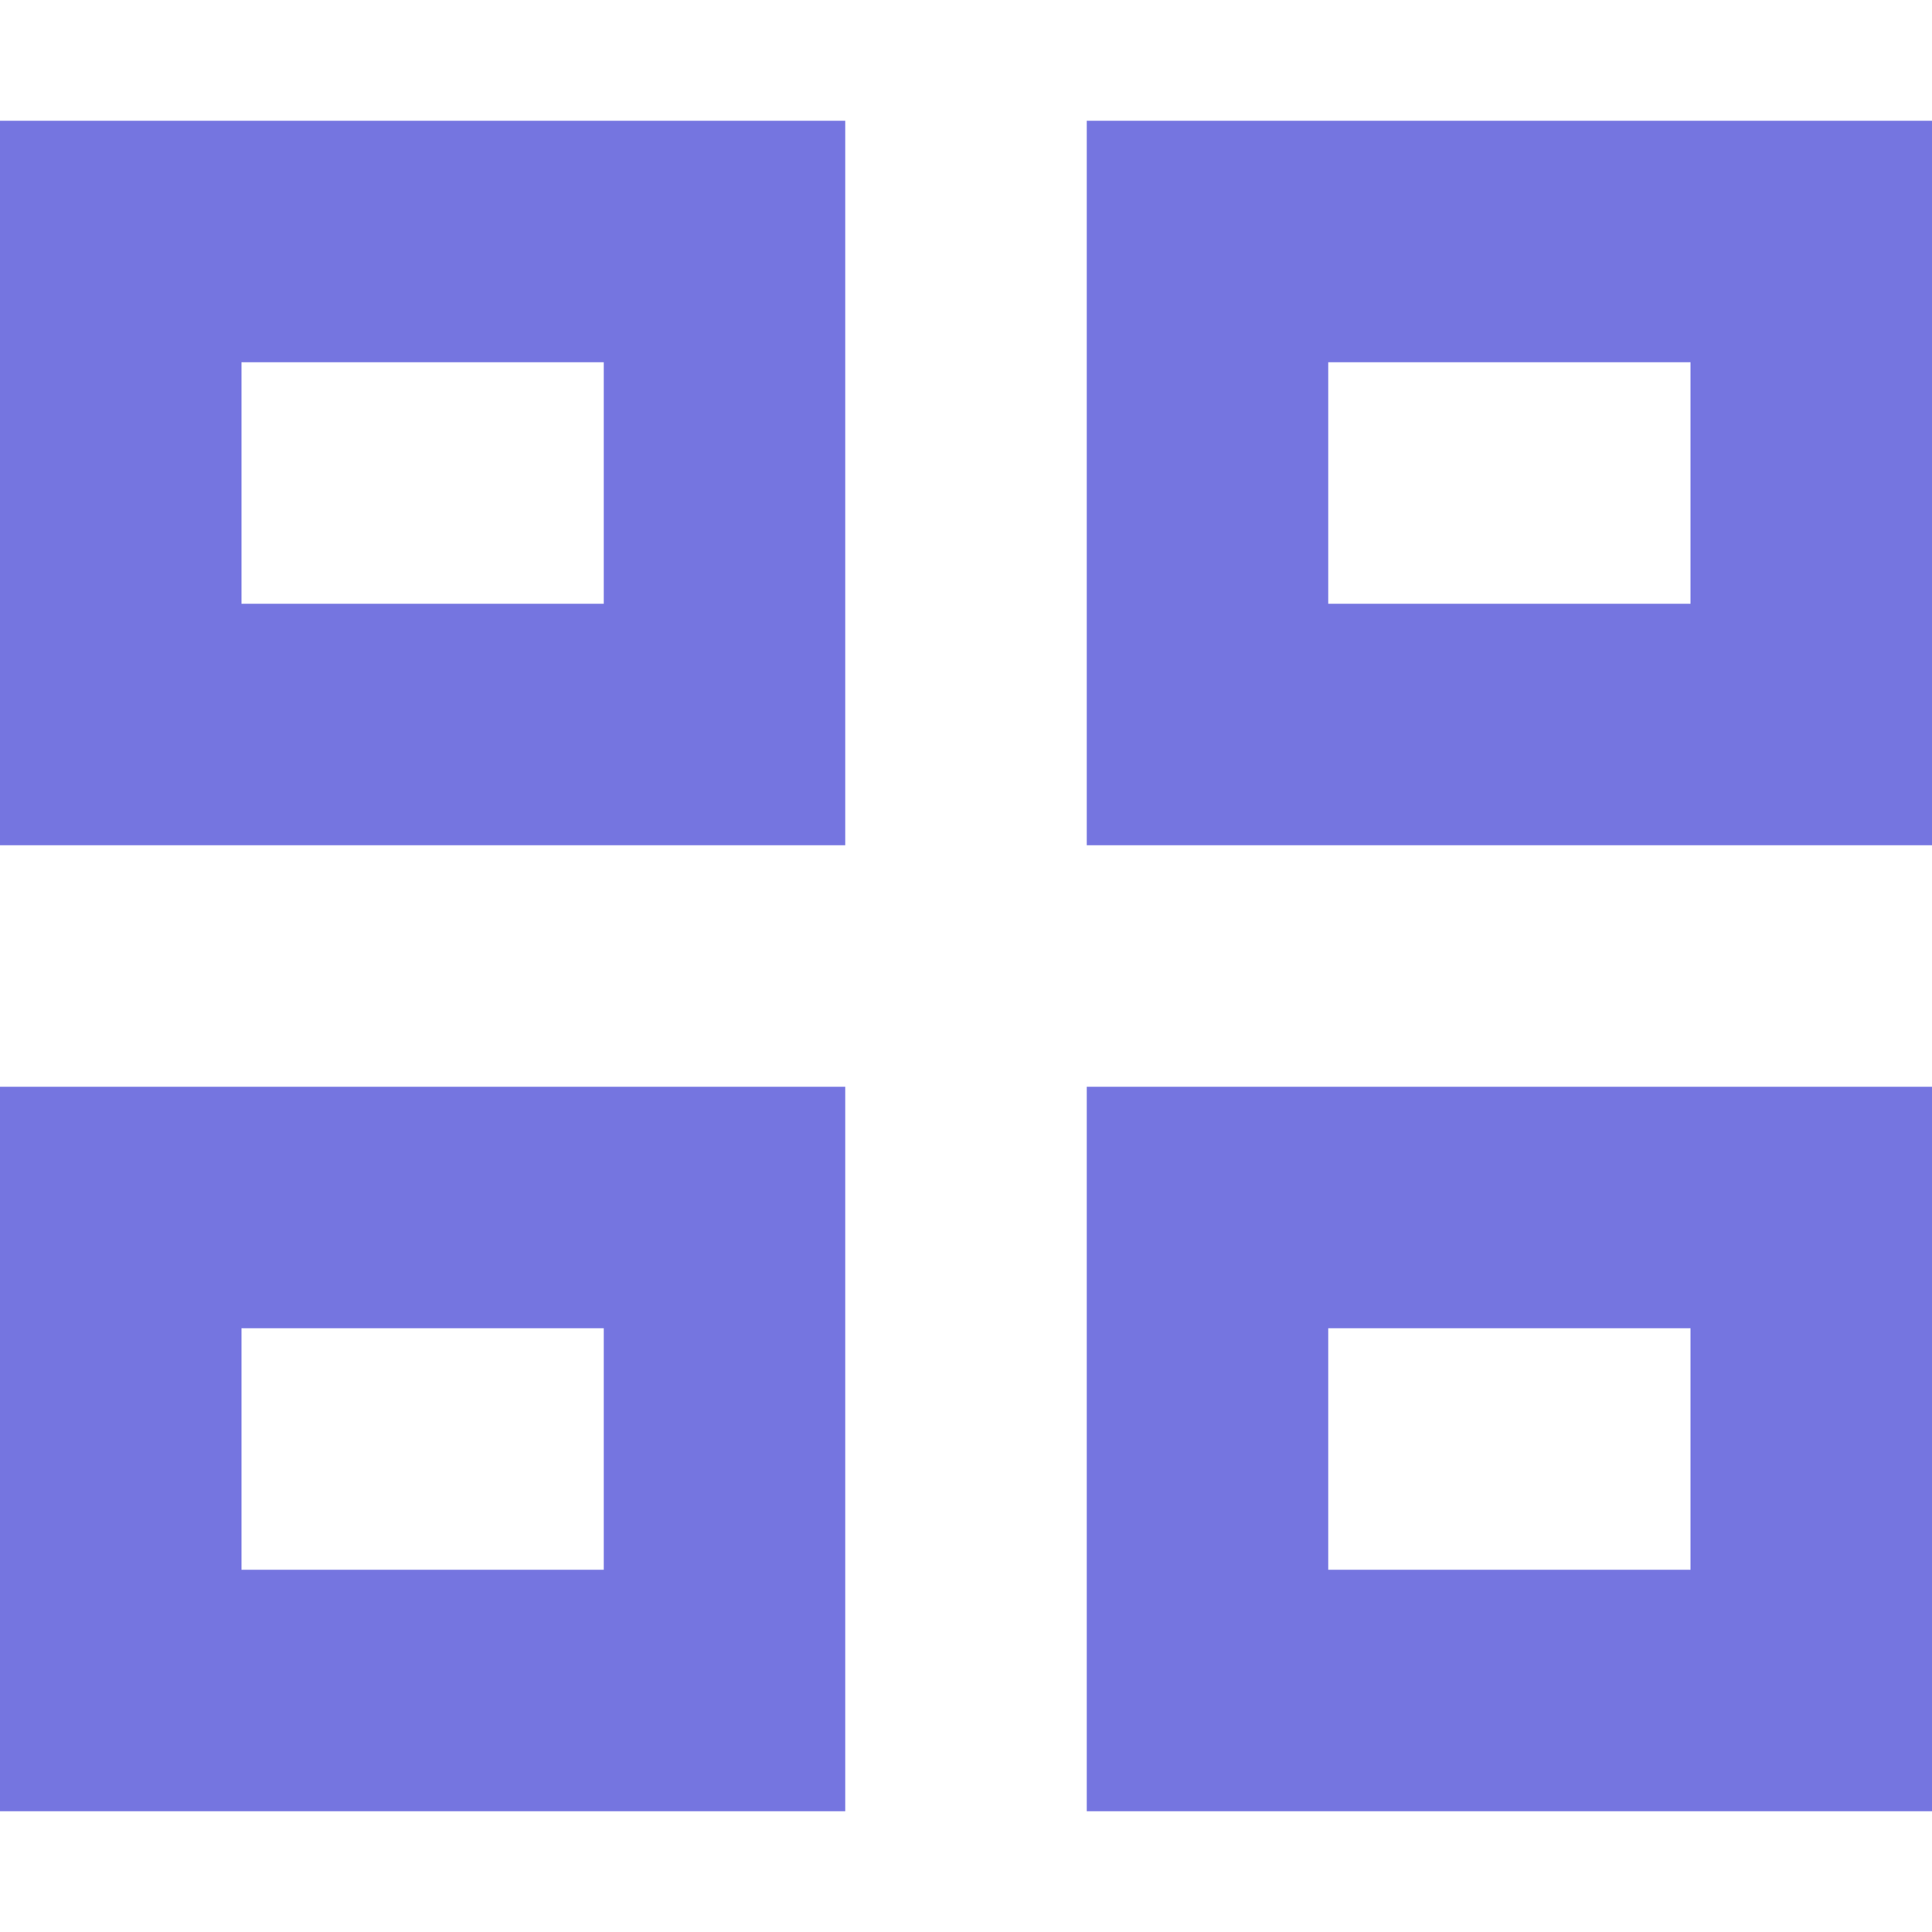
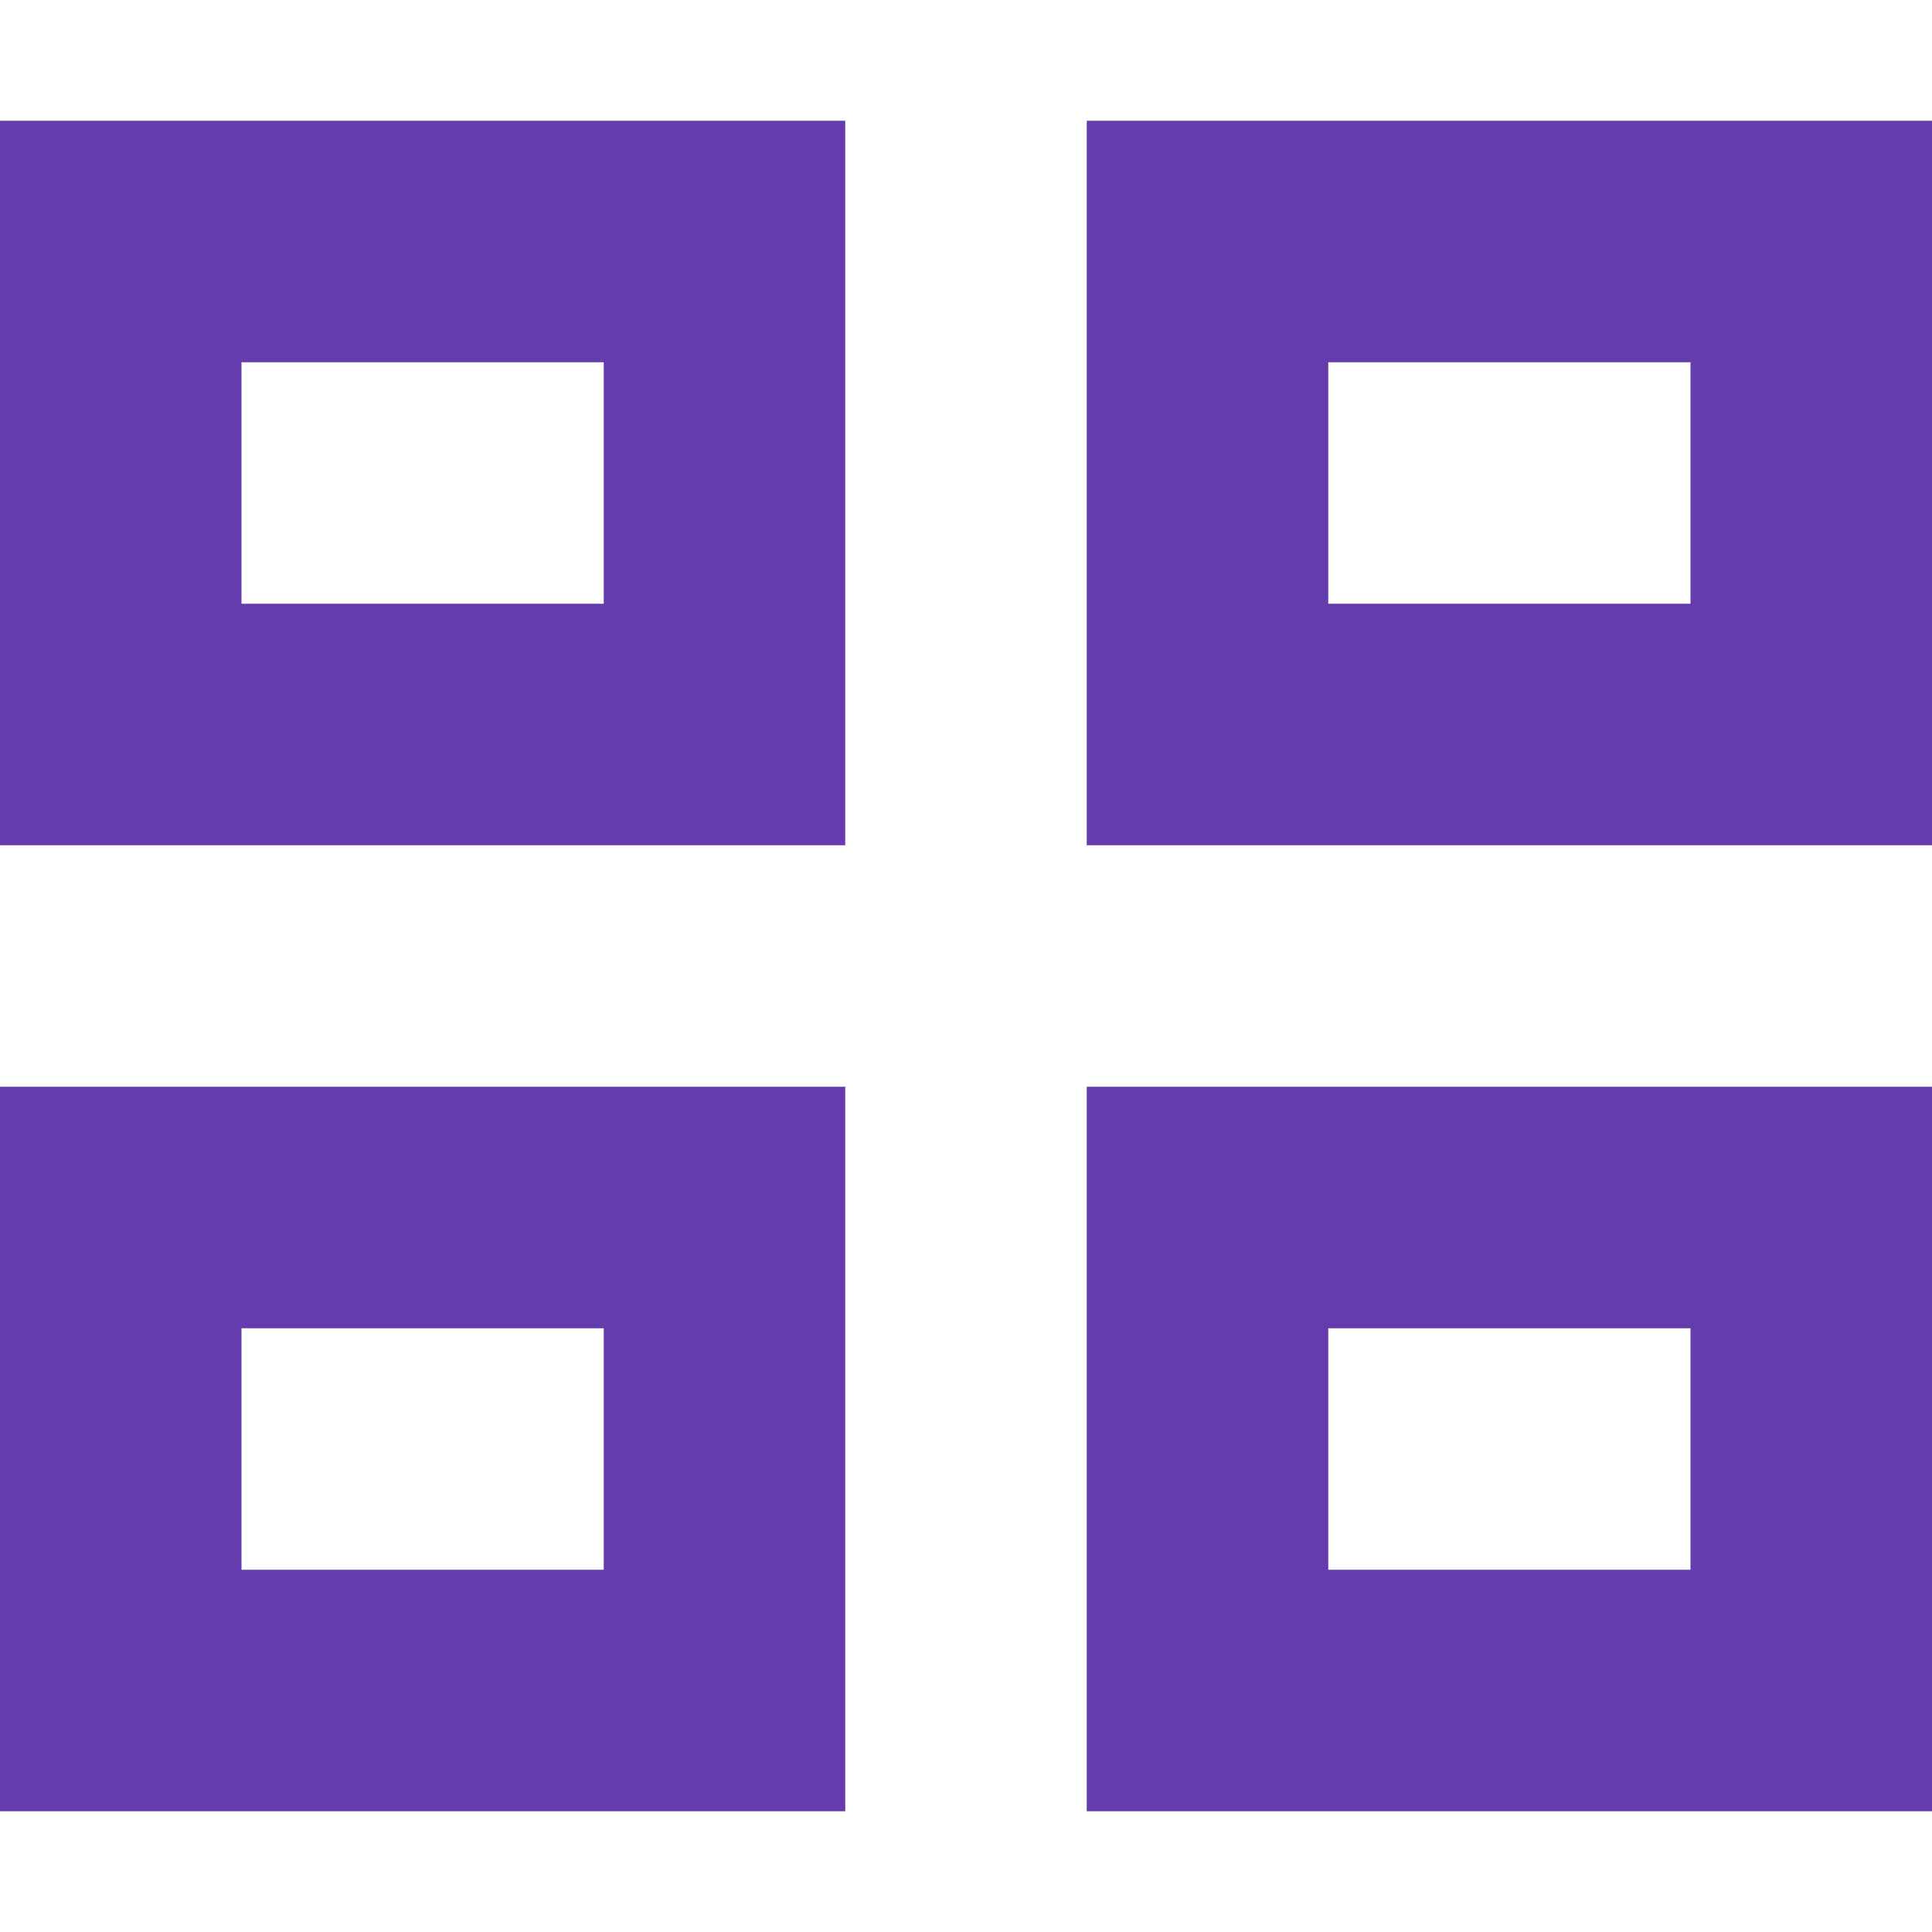
<svg xmlns="http://www.w3.org/2000/svg" width="16" height="16" viewBox="0 -1 16 16" preserveAspectRatio="xMinYMid meet" overflow="visible">
-   <path d="M9 14h7V8H9v6zm5-4v2h-3v-2h3zM7 8H0v6h7V8zm-5 4v-2h3v2H2zM9 0v6h7V0H9zm5 4h-3V2h3v2zM7 0H0v6h7V0zM2 4V2h3v2H2z" fill="#7575E0" />
+   <path d="M9 14h7V8H9v6zm5-4v2h-3v-2h3zM7 8H0v6h7V8zm-5 4v-2h3v2H2zM9 0v6h7V0H9zm5 4h-3V2h3v2zM7 0H0v6h7V0zM2 4V2h3v2H2z" fill="#653cae" />
</svg>
